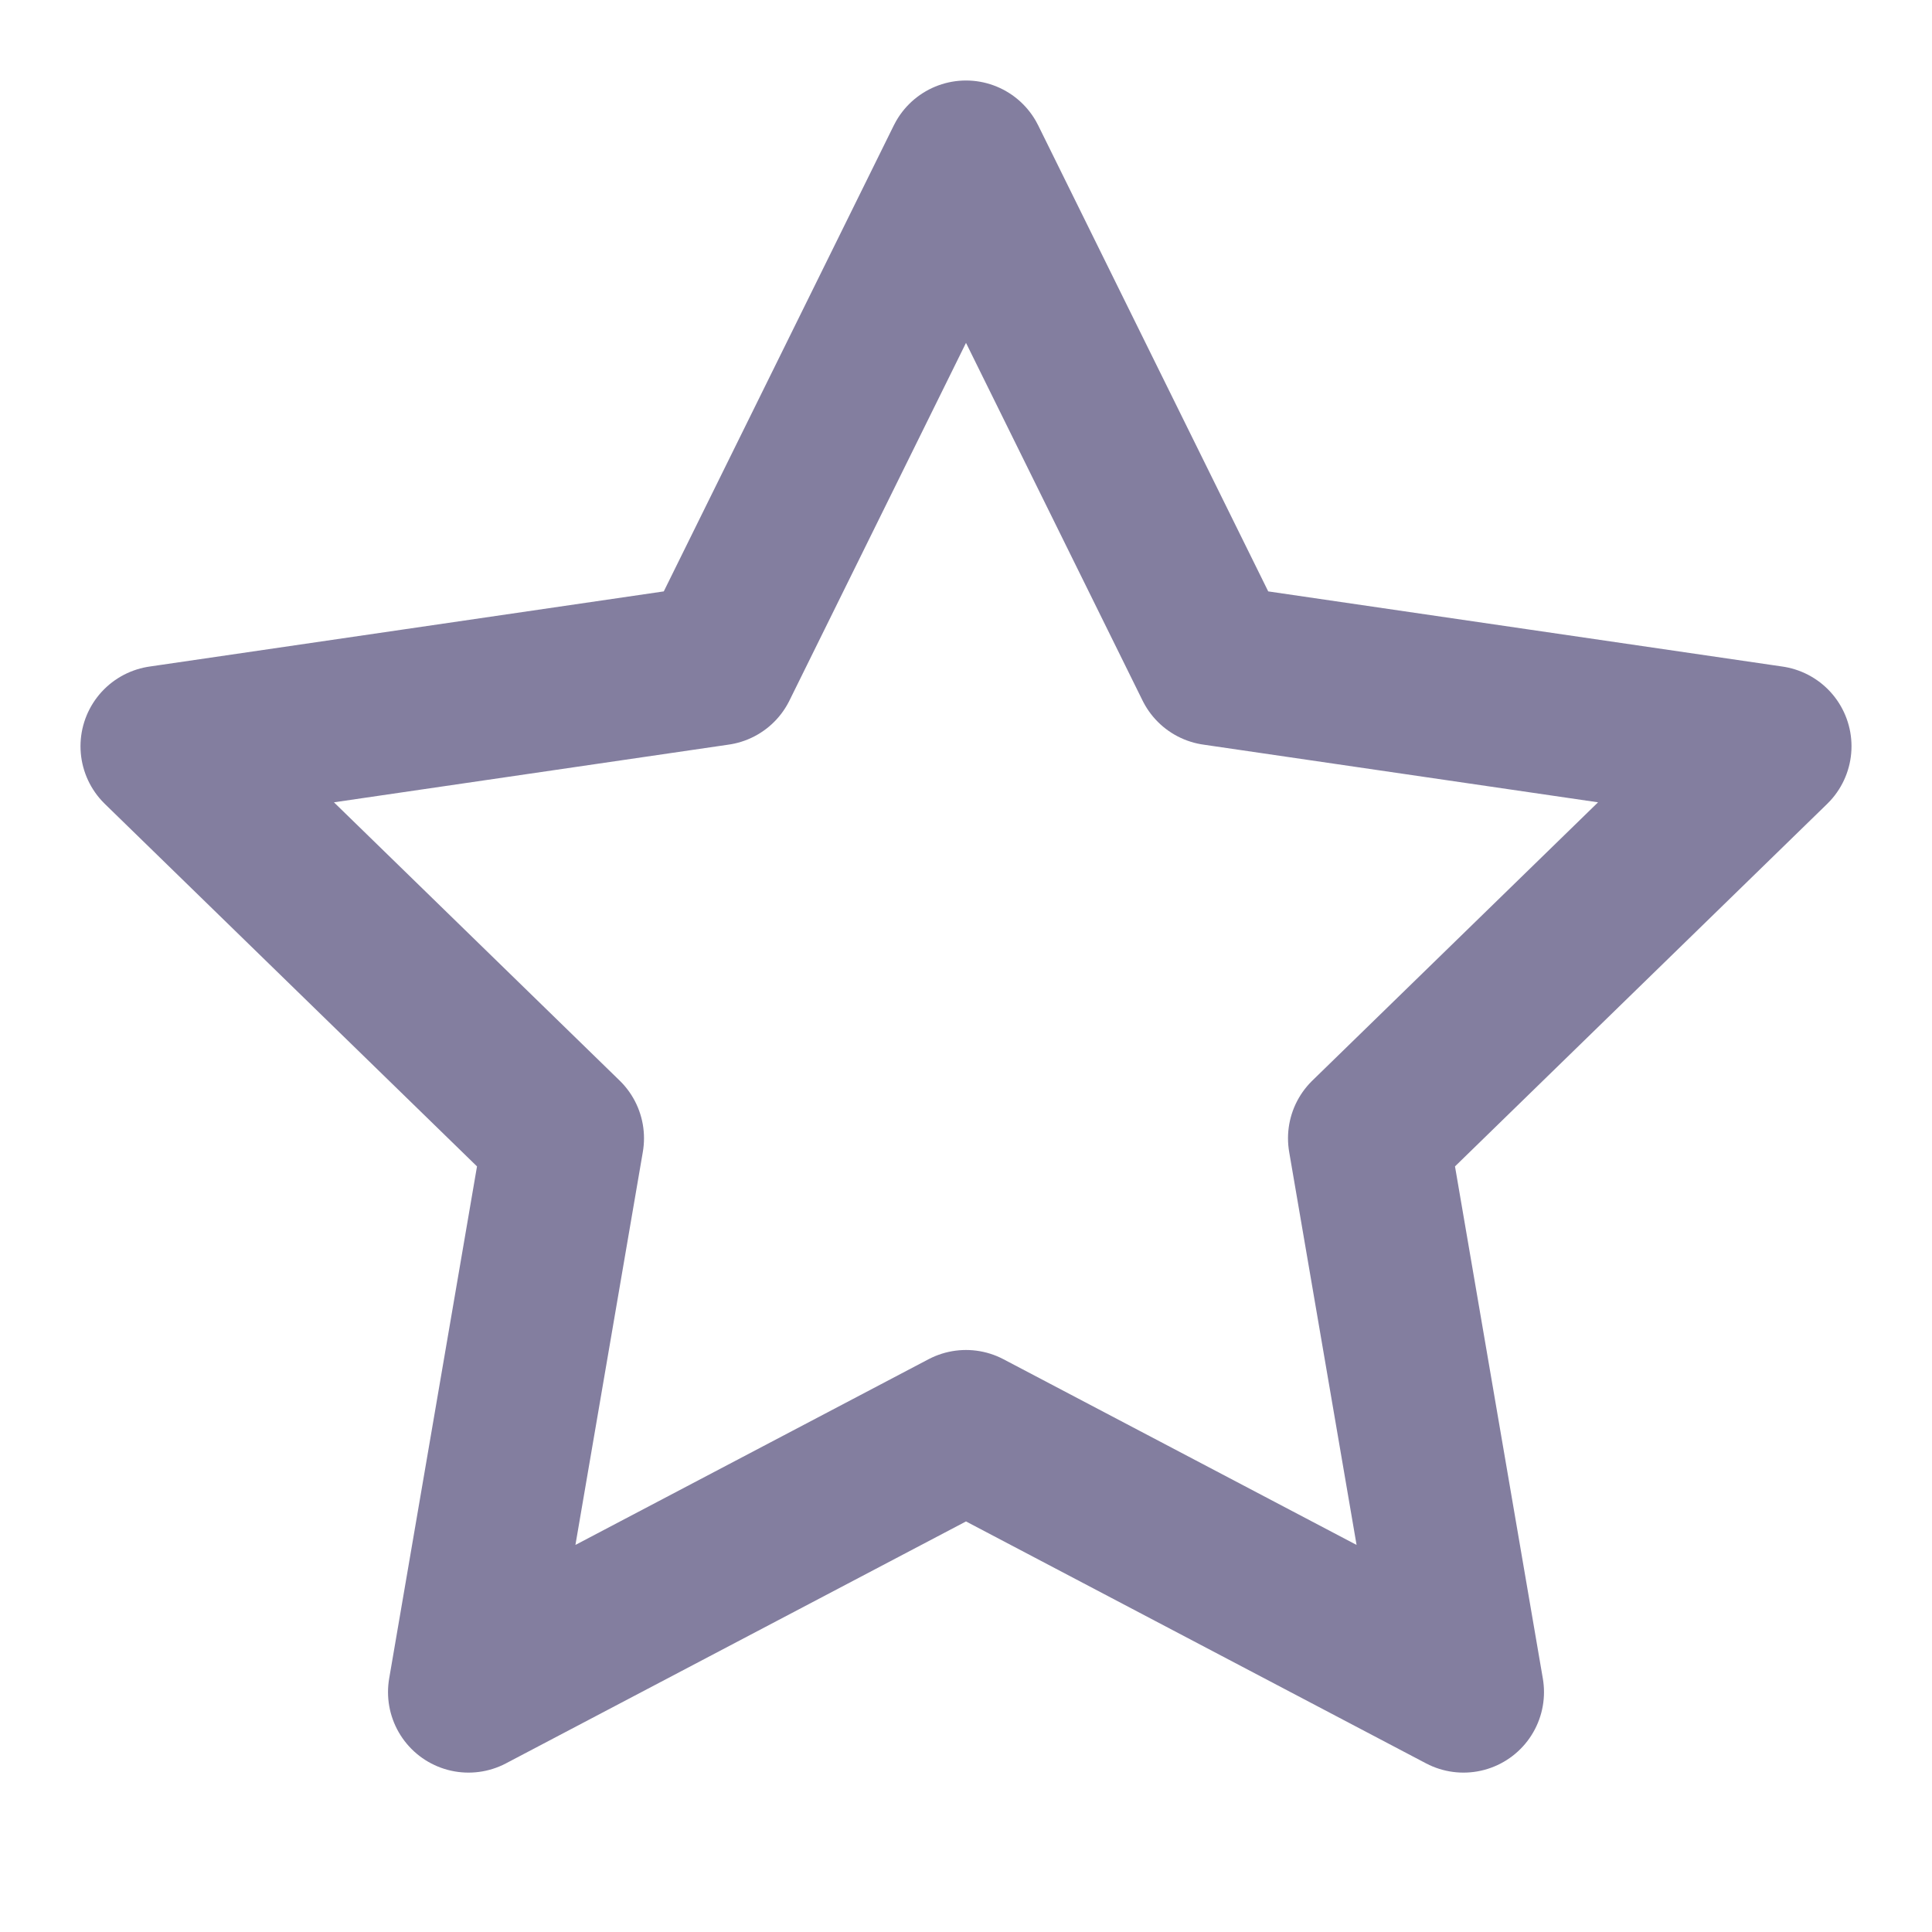
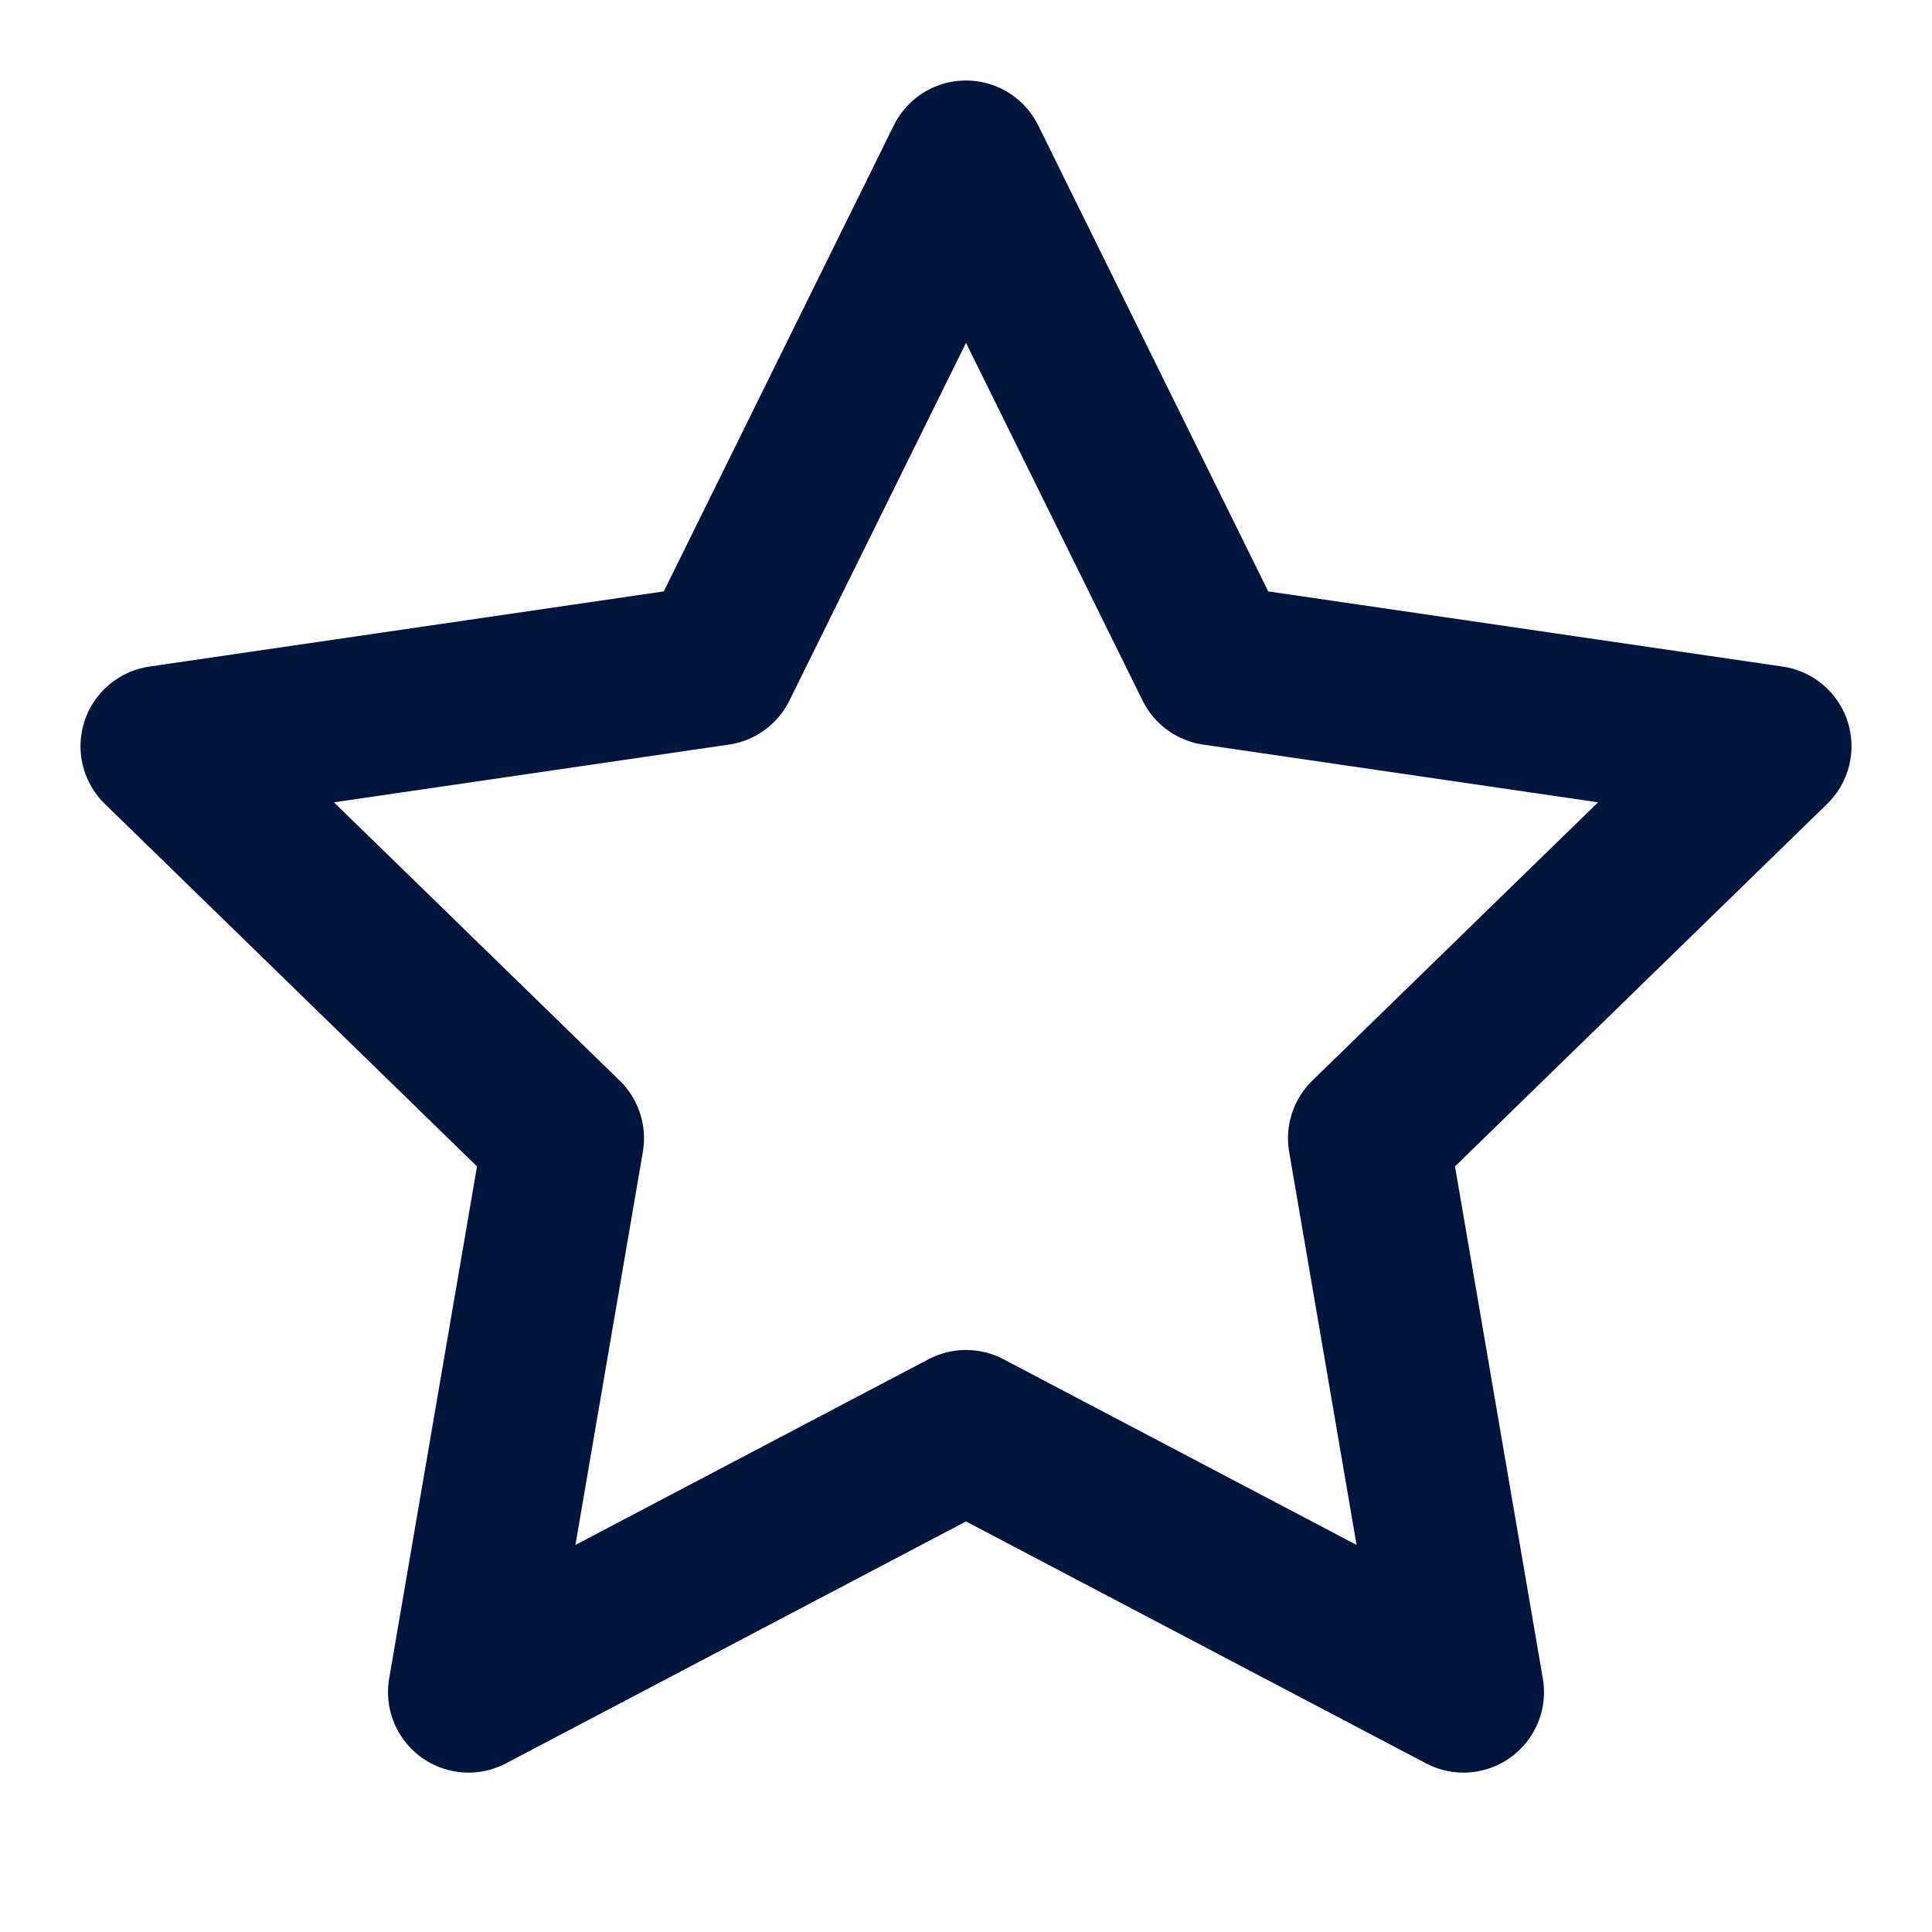
- <svg xmlns="http://www.w3.org/2000/svg" width="24" height="24" viewBox="0 0 24 24" fill="none" stroke="#837E9F" stroke-width="2" stroke-linecap="round" stroke-linejoin="round" class="feather feather-star">
+ <svg xmlns="http://www.w3.org/2000/svg" width="24" height="24" viewBox="0 0 24 24" fill="none" stroke="#00163D" stroke-width="2" stroke-linecap="round" stroke-linejoin="round" class="feather feather-star">
  <polygon points="12 2 15.09 8.26 22 9.27 17 14.14 18.18 21.02 12 17.77 5.82 21.02 7 14.14 2 9.27 8.91 8.26 12 2" />
</svg>
